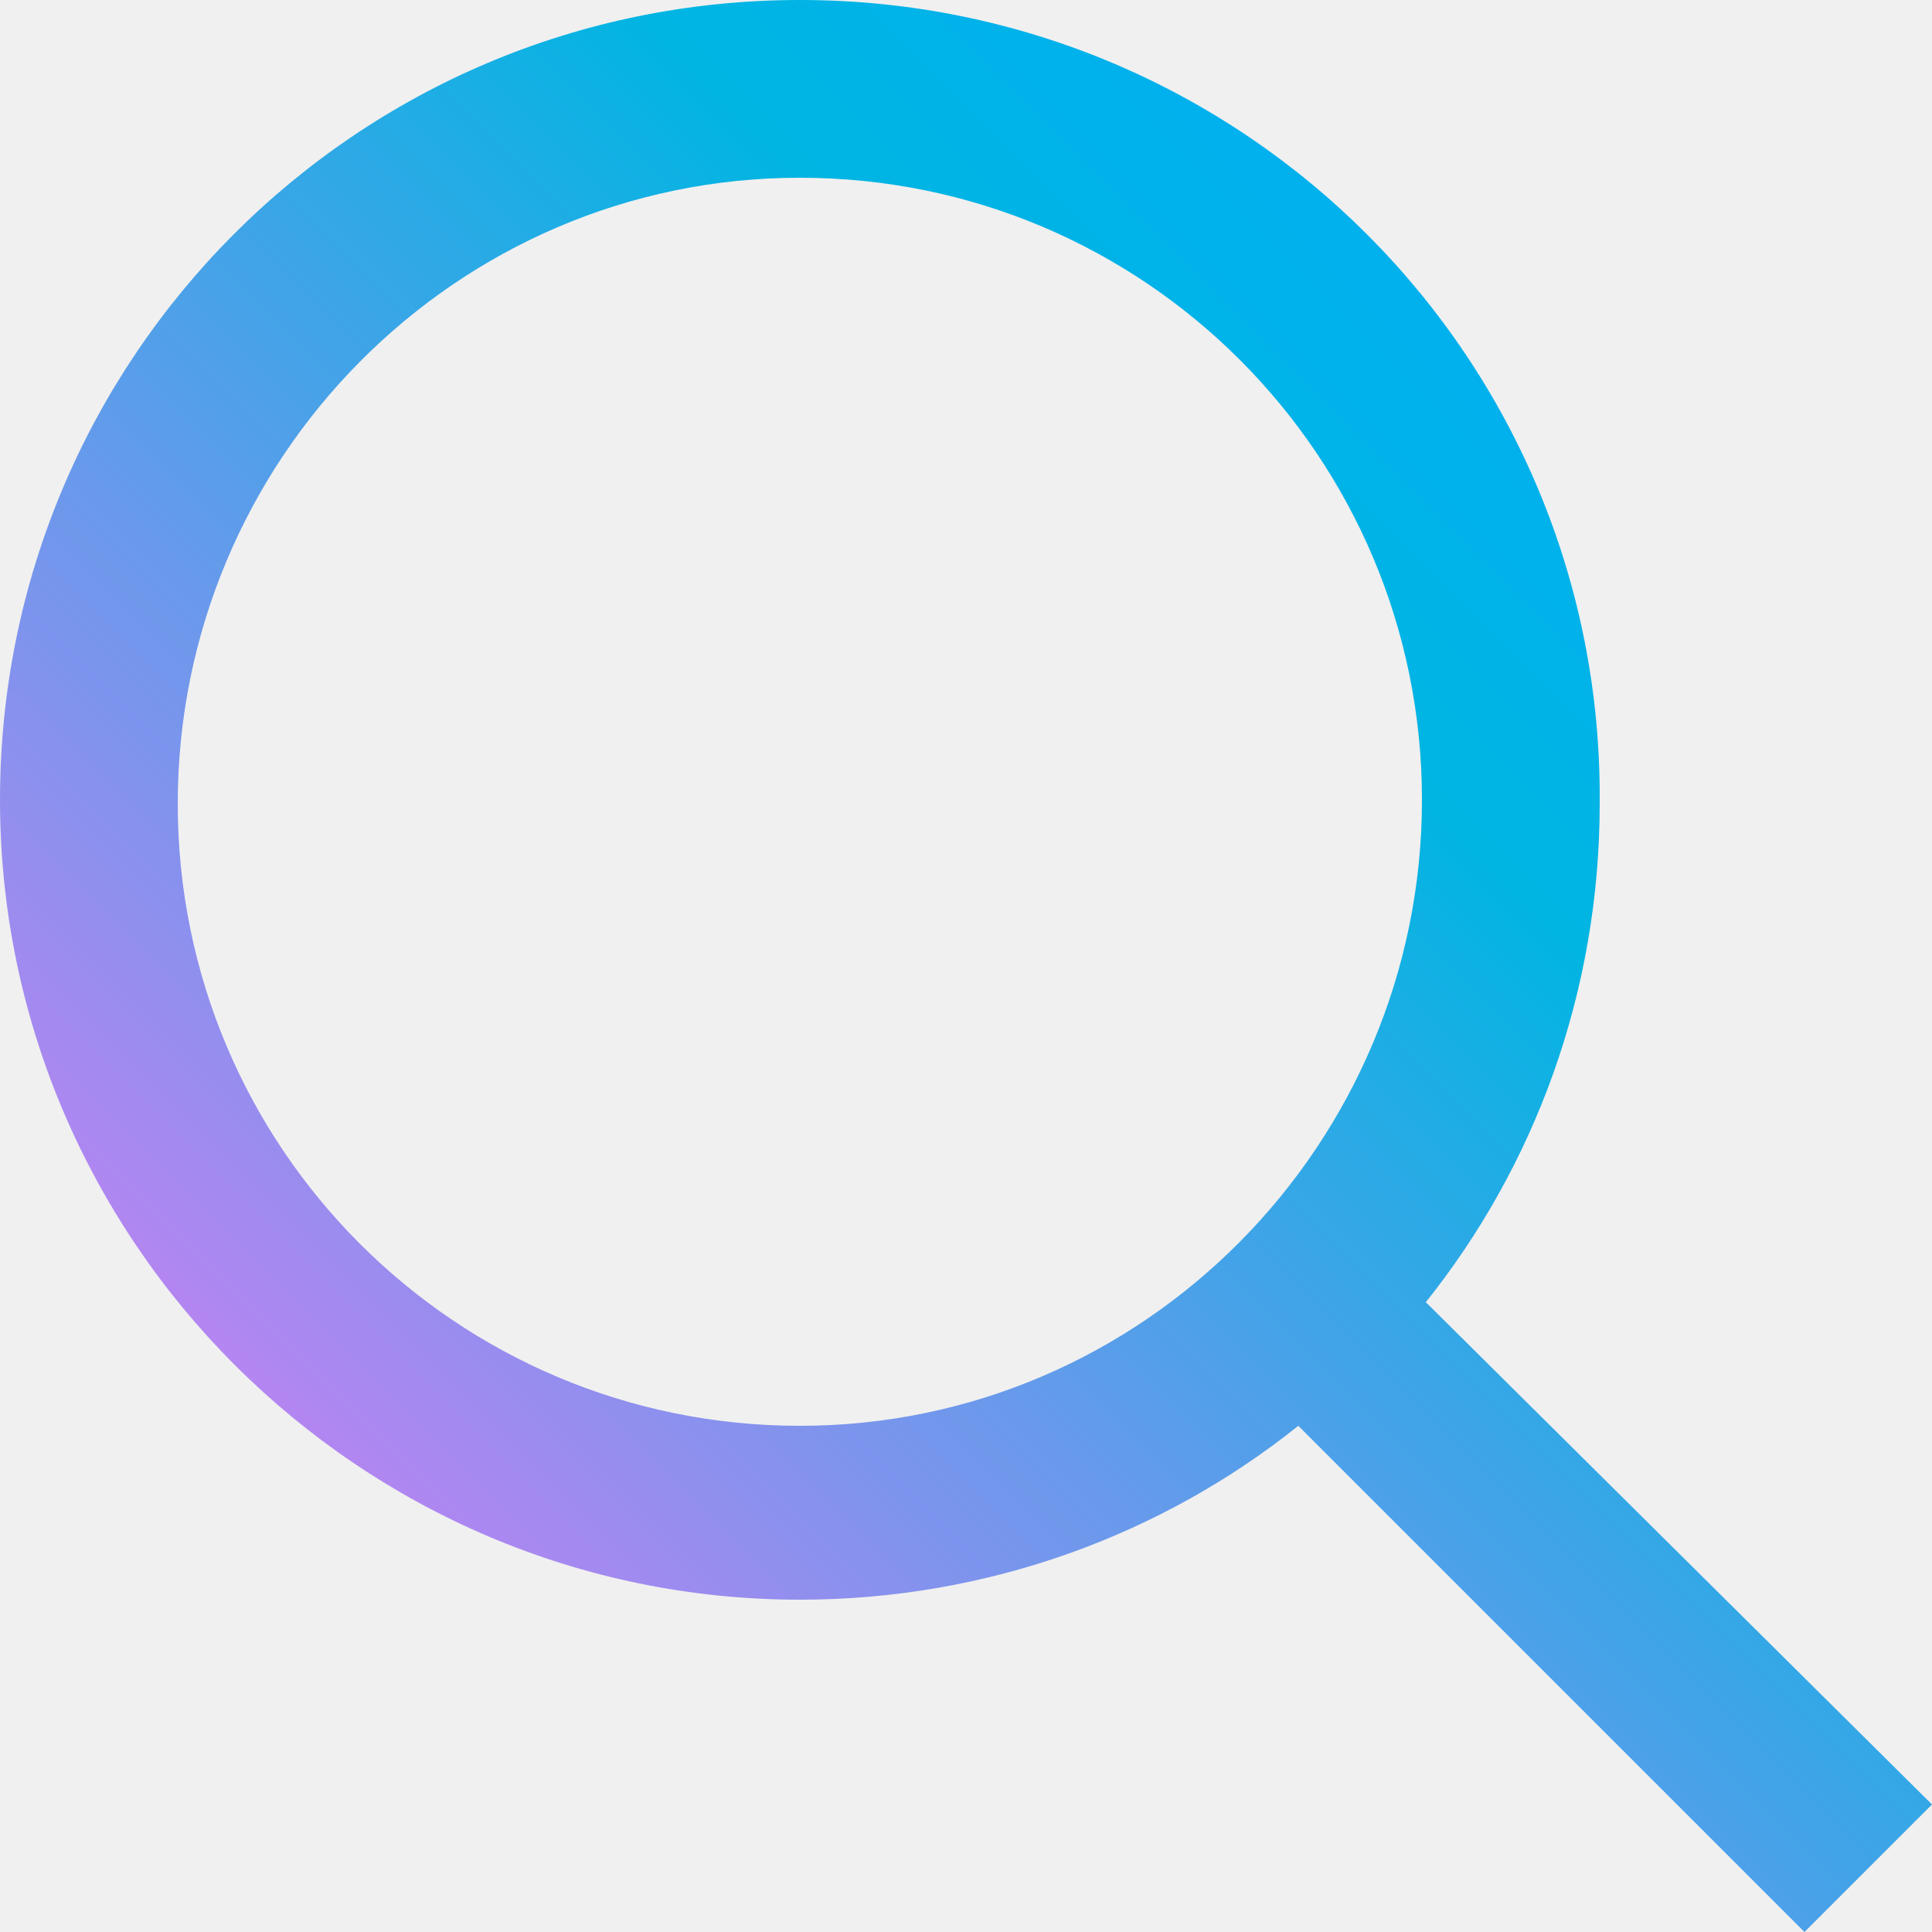
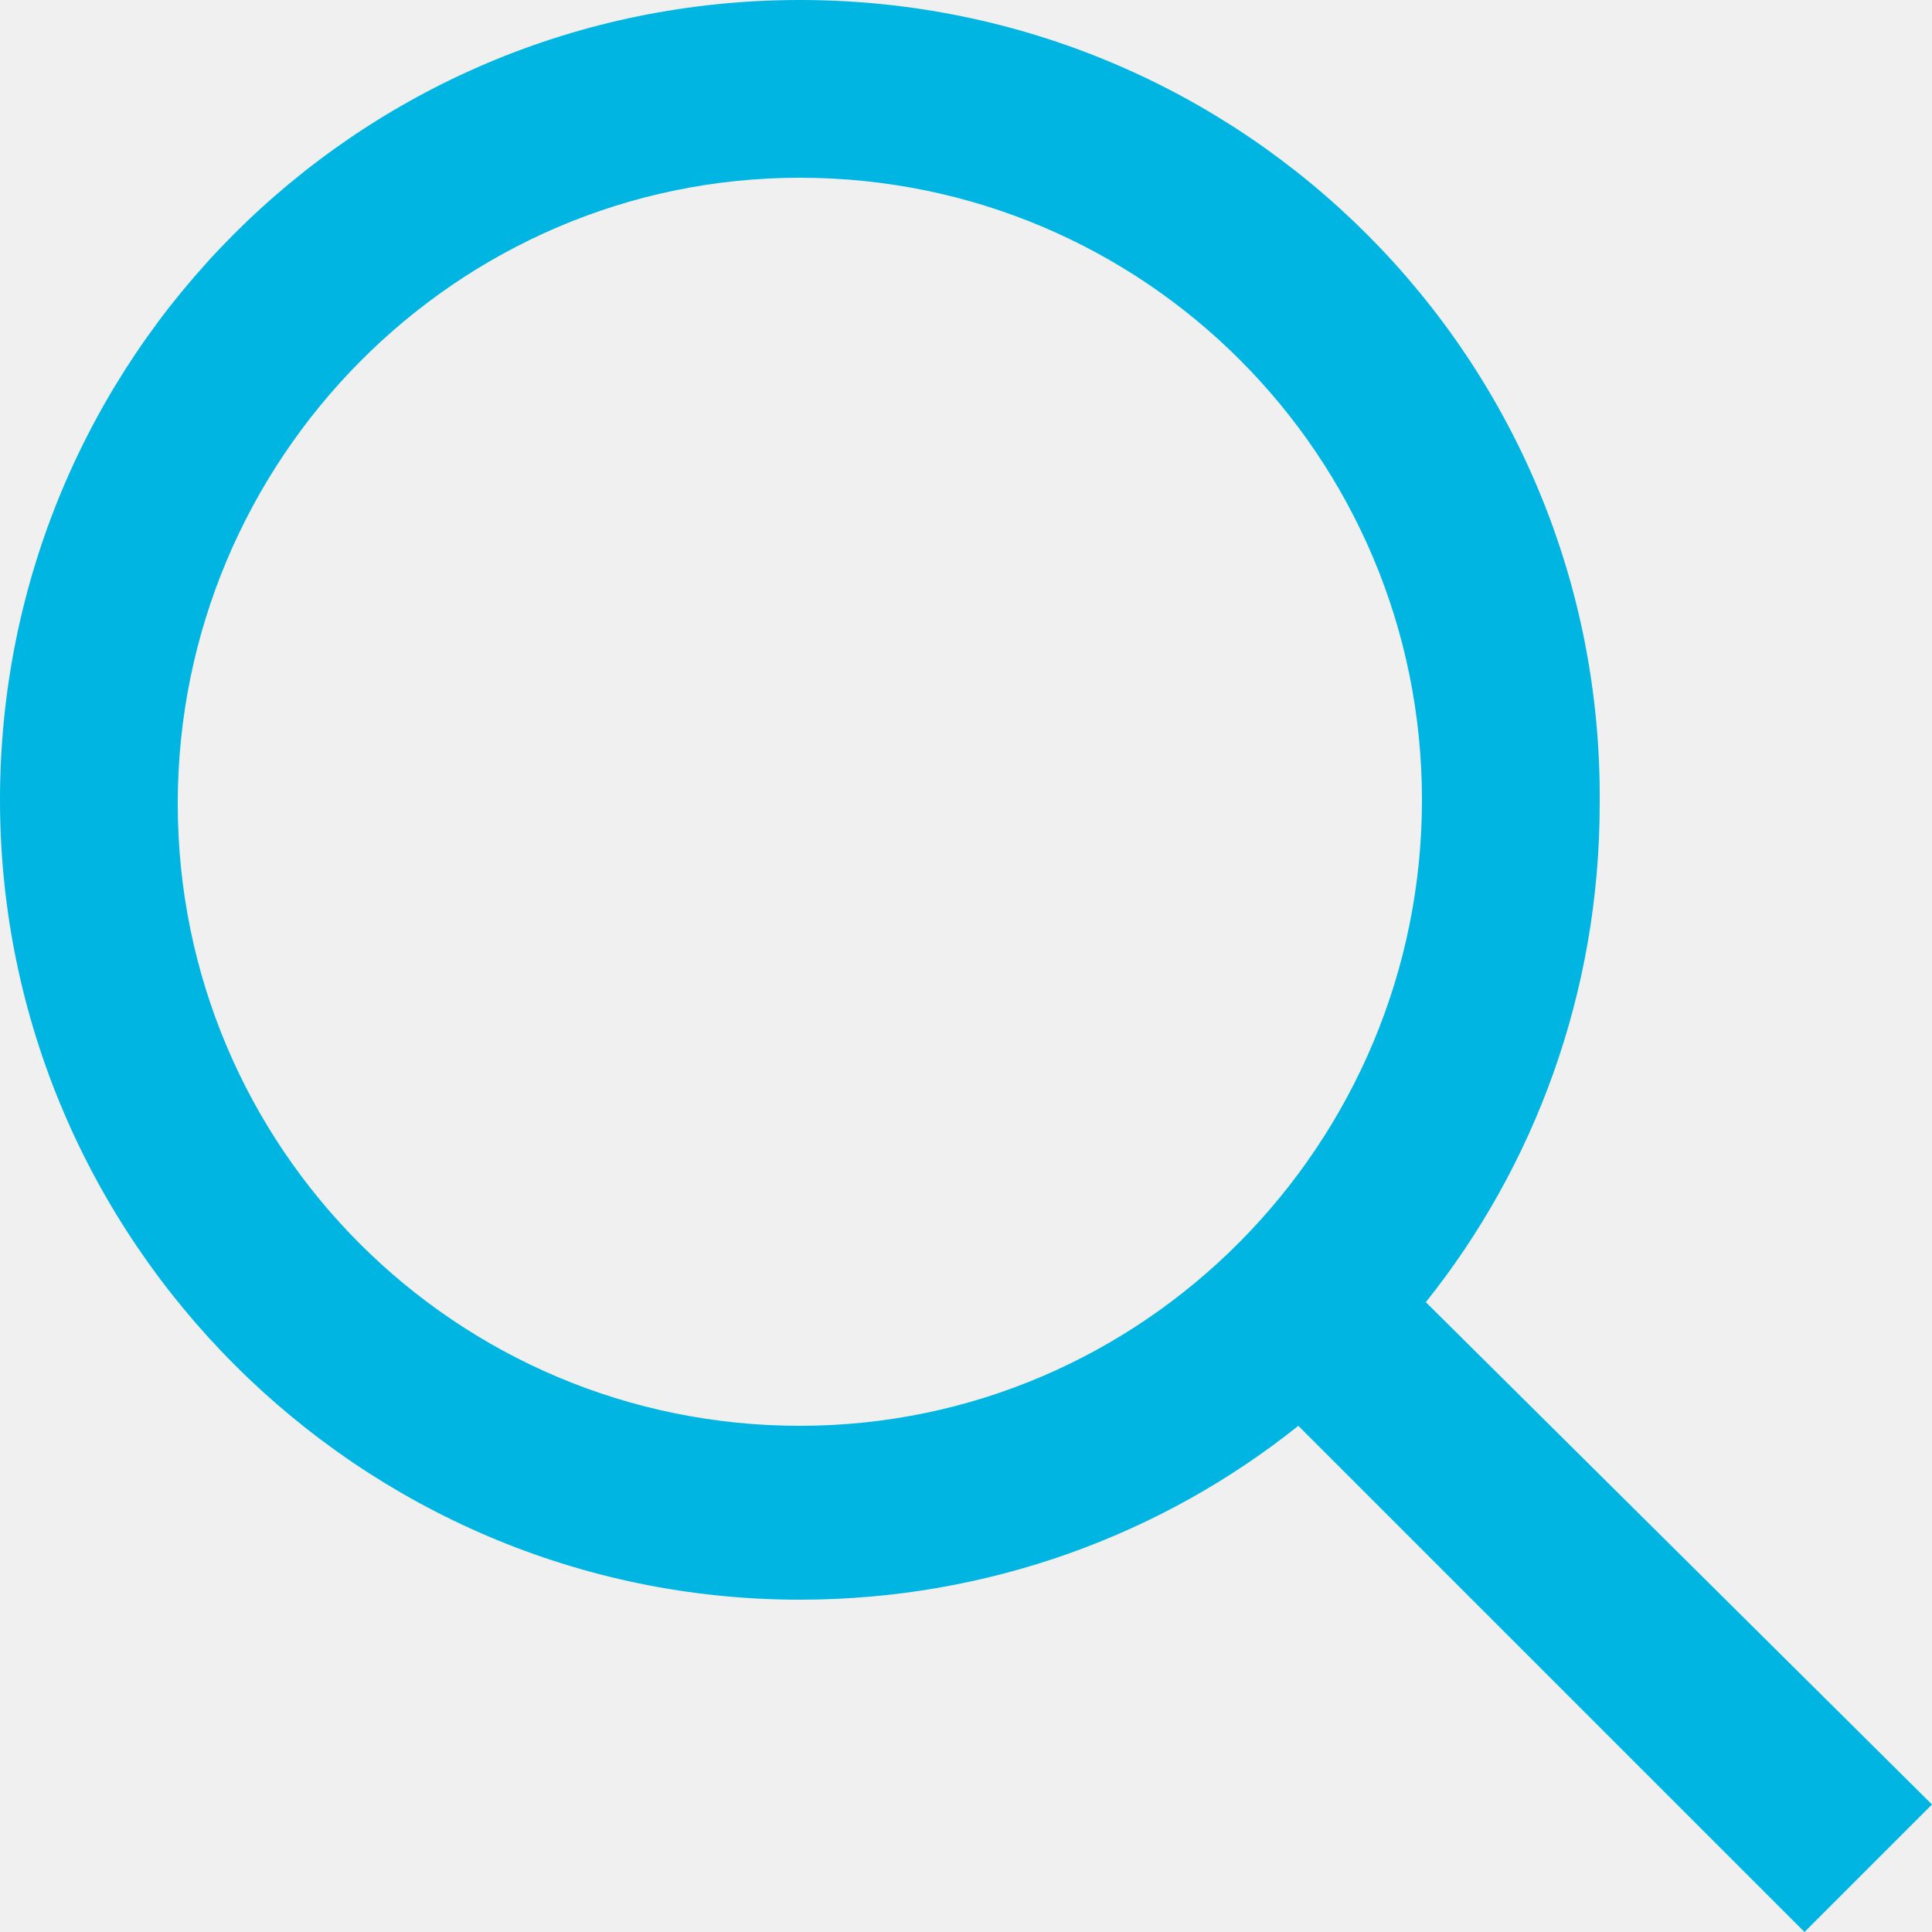
<svg xmlns="http://www.w3.org/2000/svg" version="1.1" id="icons" x="0px" y="0px" viewBox="0 0 50 50" style="enable-background:new 0 0 50 50;" xml:space="preserve">
-   <linearGradient id="site-search-gradient" gradientUnits="userSpaceOnUse" x1="48.816" y1="5.627" x2="4.118" y2="50.325">
-     <stop offset="0" style="stop-color:#00ACFB" />
-     <stop offset="0.3" style="stop-color:#00B5E2" />
-     <stop offset="1" style="stop-color:#F674F7" />
-   </linearGradient>
-   <path style="fill:url(#site-search-gradient);" d="M50,46.7L36.9,33.7c2.8-3.5,4.5-8,4.5-12.9C41.5,9.3,32.2,0,20.7,0S0,9.3,0,20.7s9.3,20.7,20.7,20.7  c4.9,0,9.4-1.7,12.9-4.5L46.7,50L50,46.7z M20.7,36.9c-8.9,0-16.1-7.2-16.1-16.1S11.8,4.6,20.7,4.6s16.1,7.2,16.1,16.1  S29.6,36.9,20.7,36.9z" />
+   <style type="text/css">
+ 	.st0{fill:#00B5E2;}
+ 	.st1{fill:#FFFFFF;}
+ </style>
+   <path class="st0" d="M50,46.7L36.9,33.7c2.8-3.5,4.5-8,4.5-12.9C41.5,9.3,32.2,0,20.7,0S0,9.3,0,20.7s9.3,20.7,20.7,20.7  c4.9,0,9.4-1.7,12.9-4.5L46.7,50L50,46.7z M20.7,36.9c-8.9,0-16.1-7.2-16.1-16.1S11.8,4.6,20.7,4.6s16.1,7.2,16.1,16.1  S29.6,36.9,20.7,36.9z" />
</svg>
